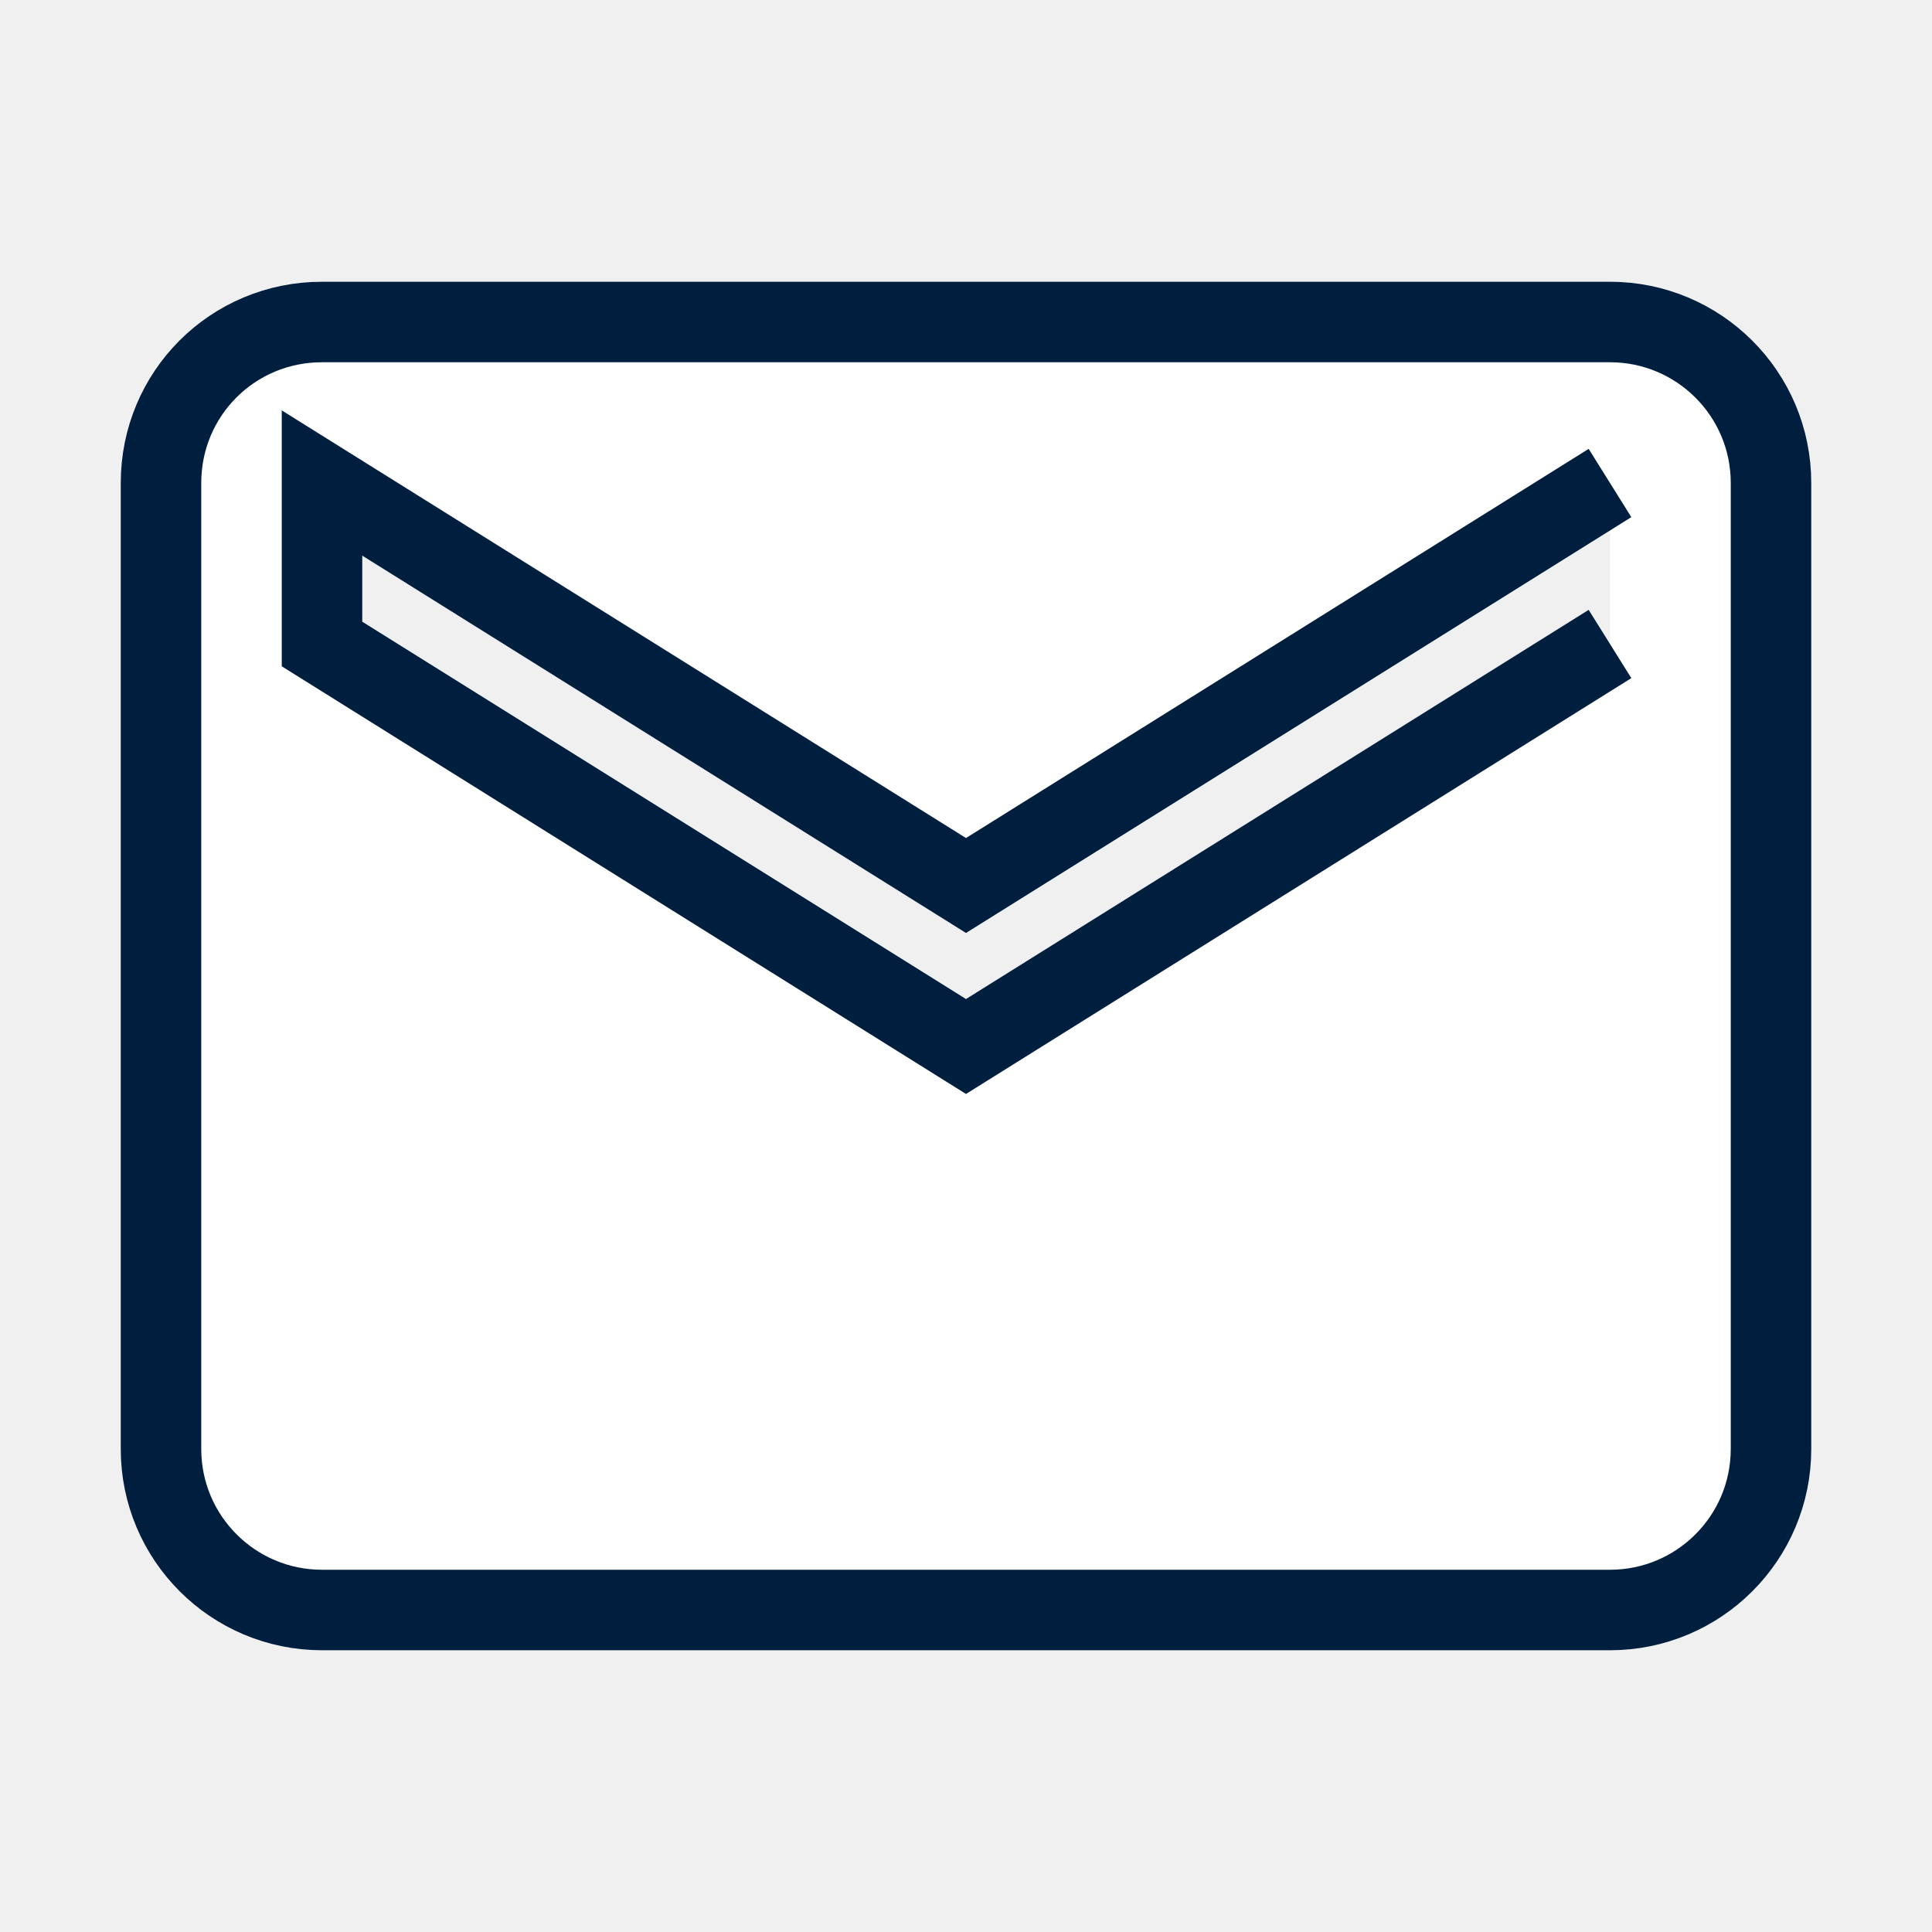
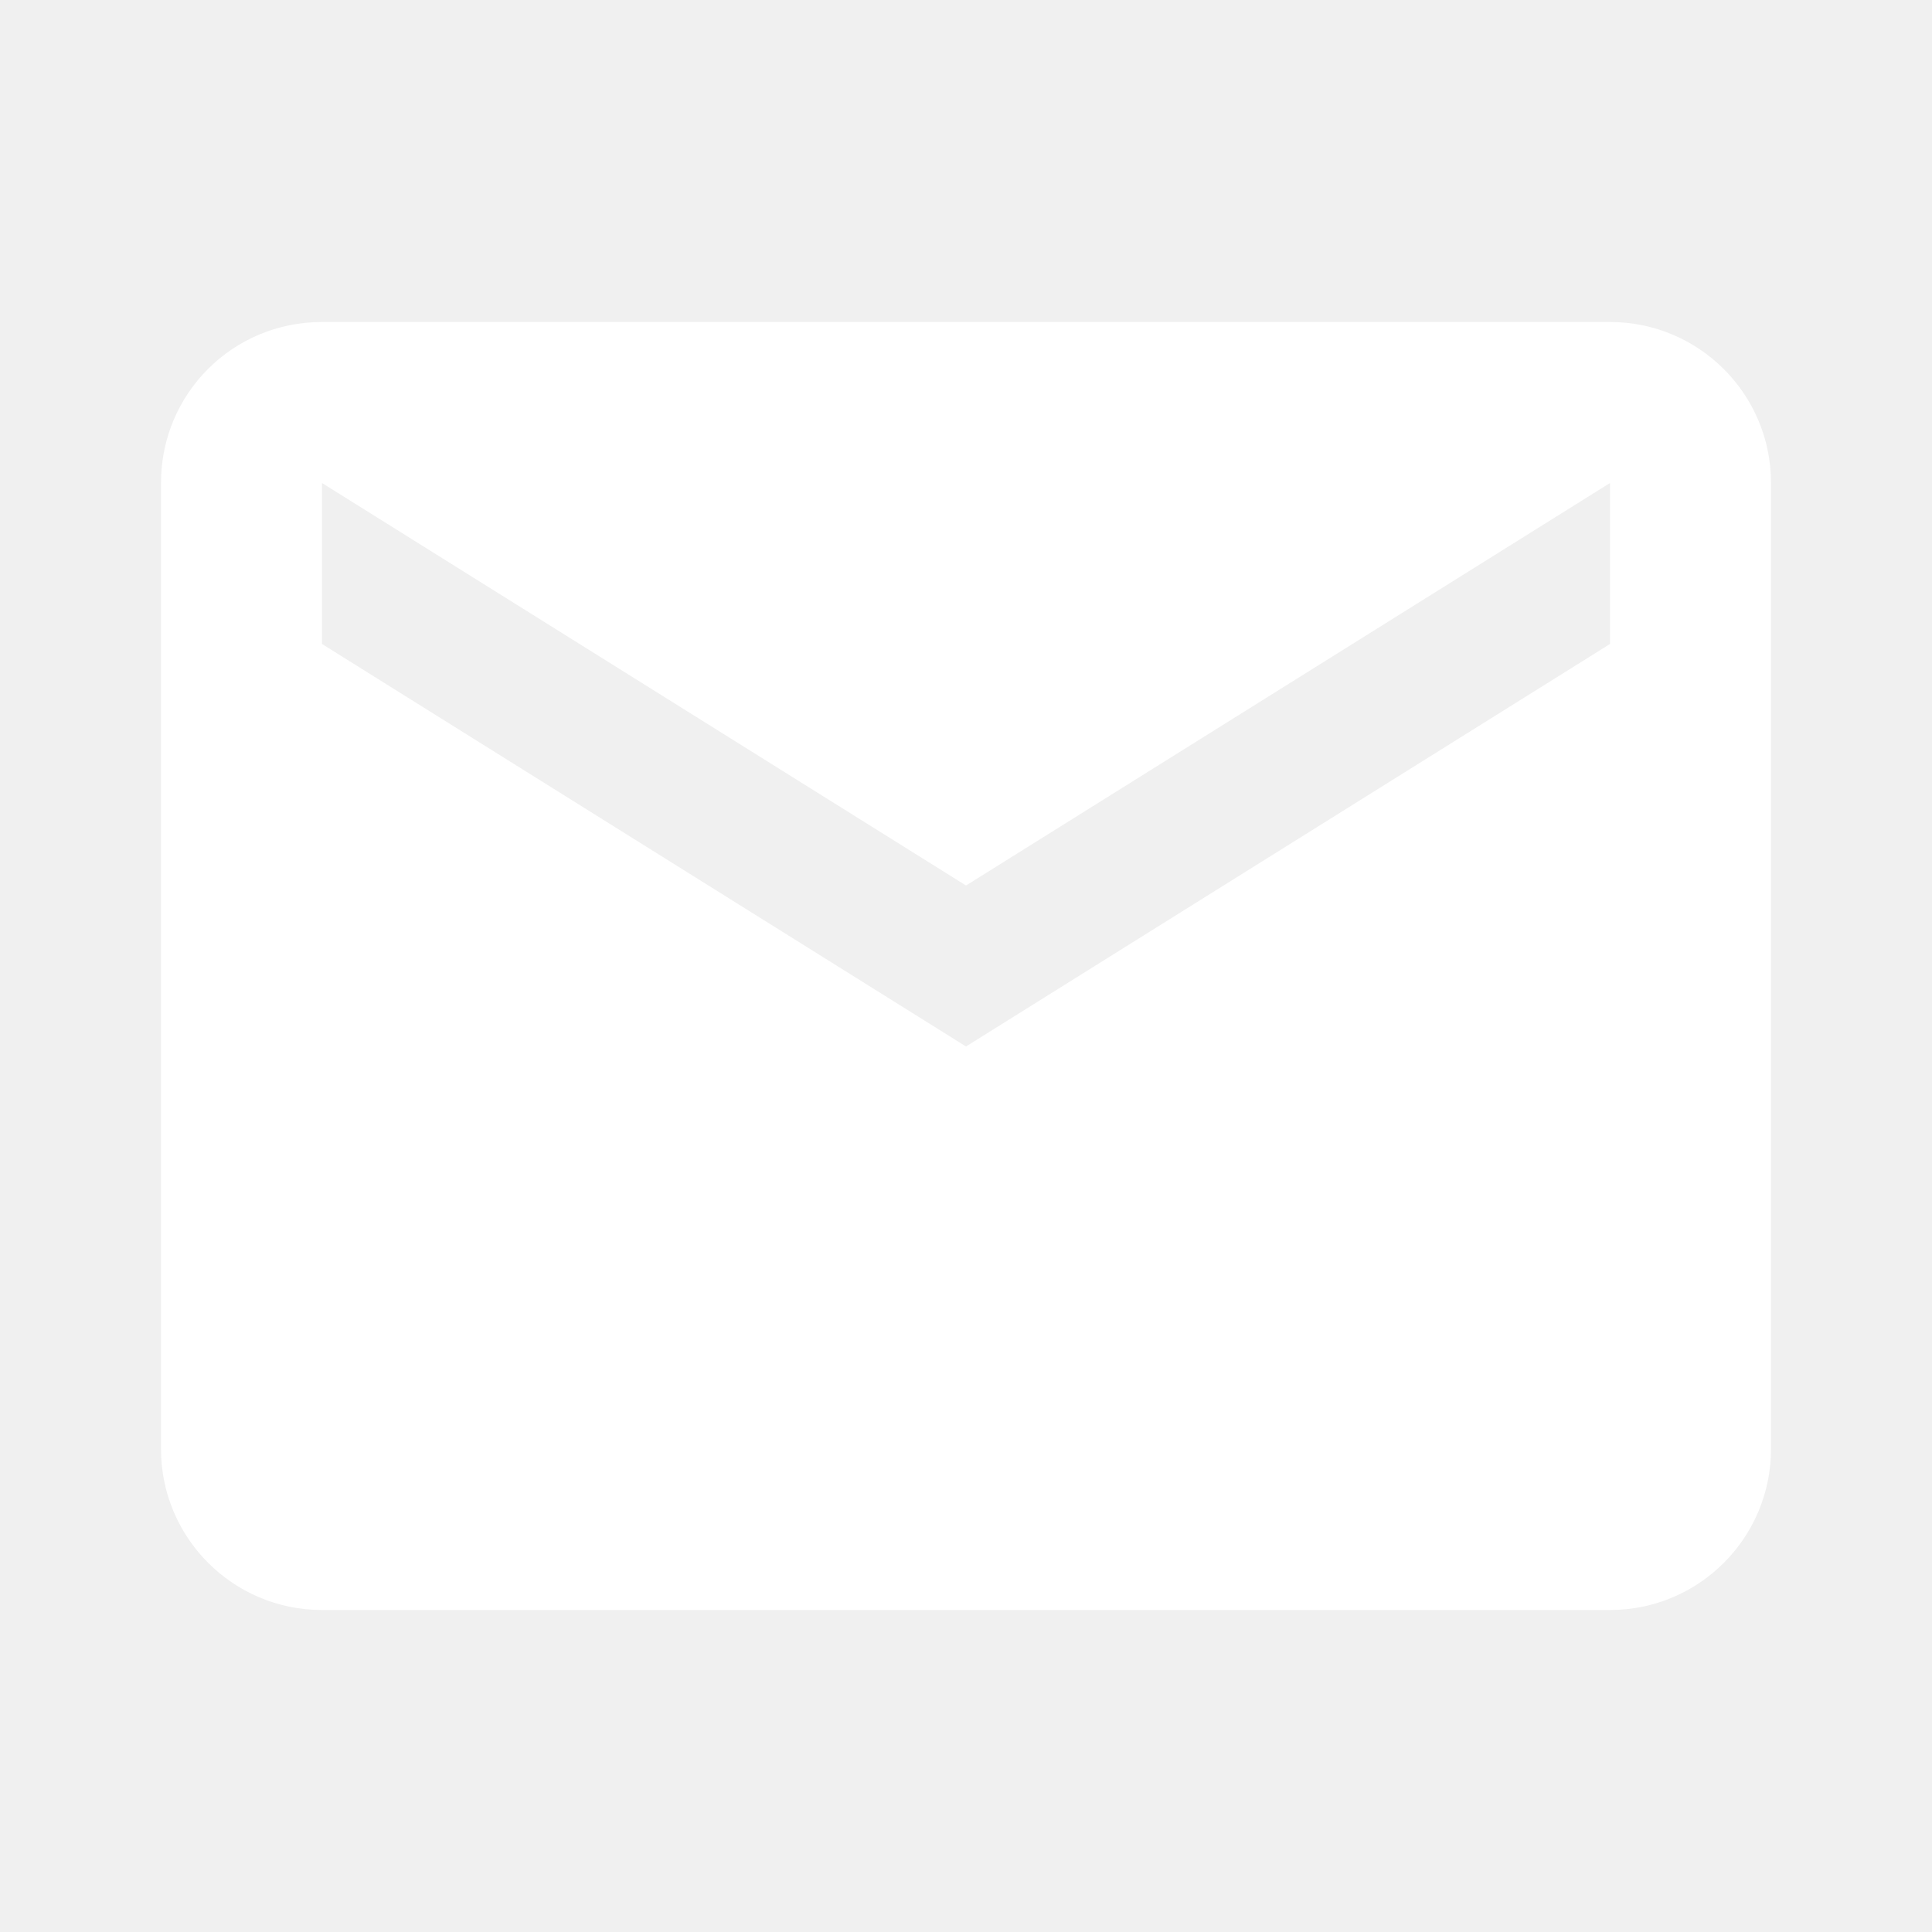
- <svg xmlns="http://www.w3.org/2000/svg" version="1.1" width="24" height="24" viewBox="0 0 24 24" fill="#FFF" stroke="#001F3F">
+ <svg xmlns="http://www.w3.org/2000/svg" version="1.1" width="24" height="24" viewBox="0 0 24 24" fill="#FFF">
  <path d="M20,8L12,13L4,8V6L12,11L20,6M20,4H4C2.89,4 2,4.89 2,6V18A2,2 0 0,0 4,20H20A2,2 0 0,0 22,18V6C22,4.89 21.1,4 20,4Z" />
</svg>
